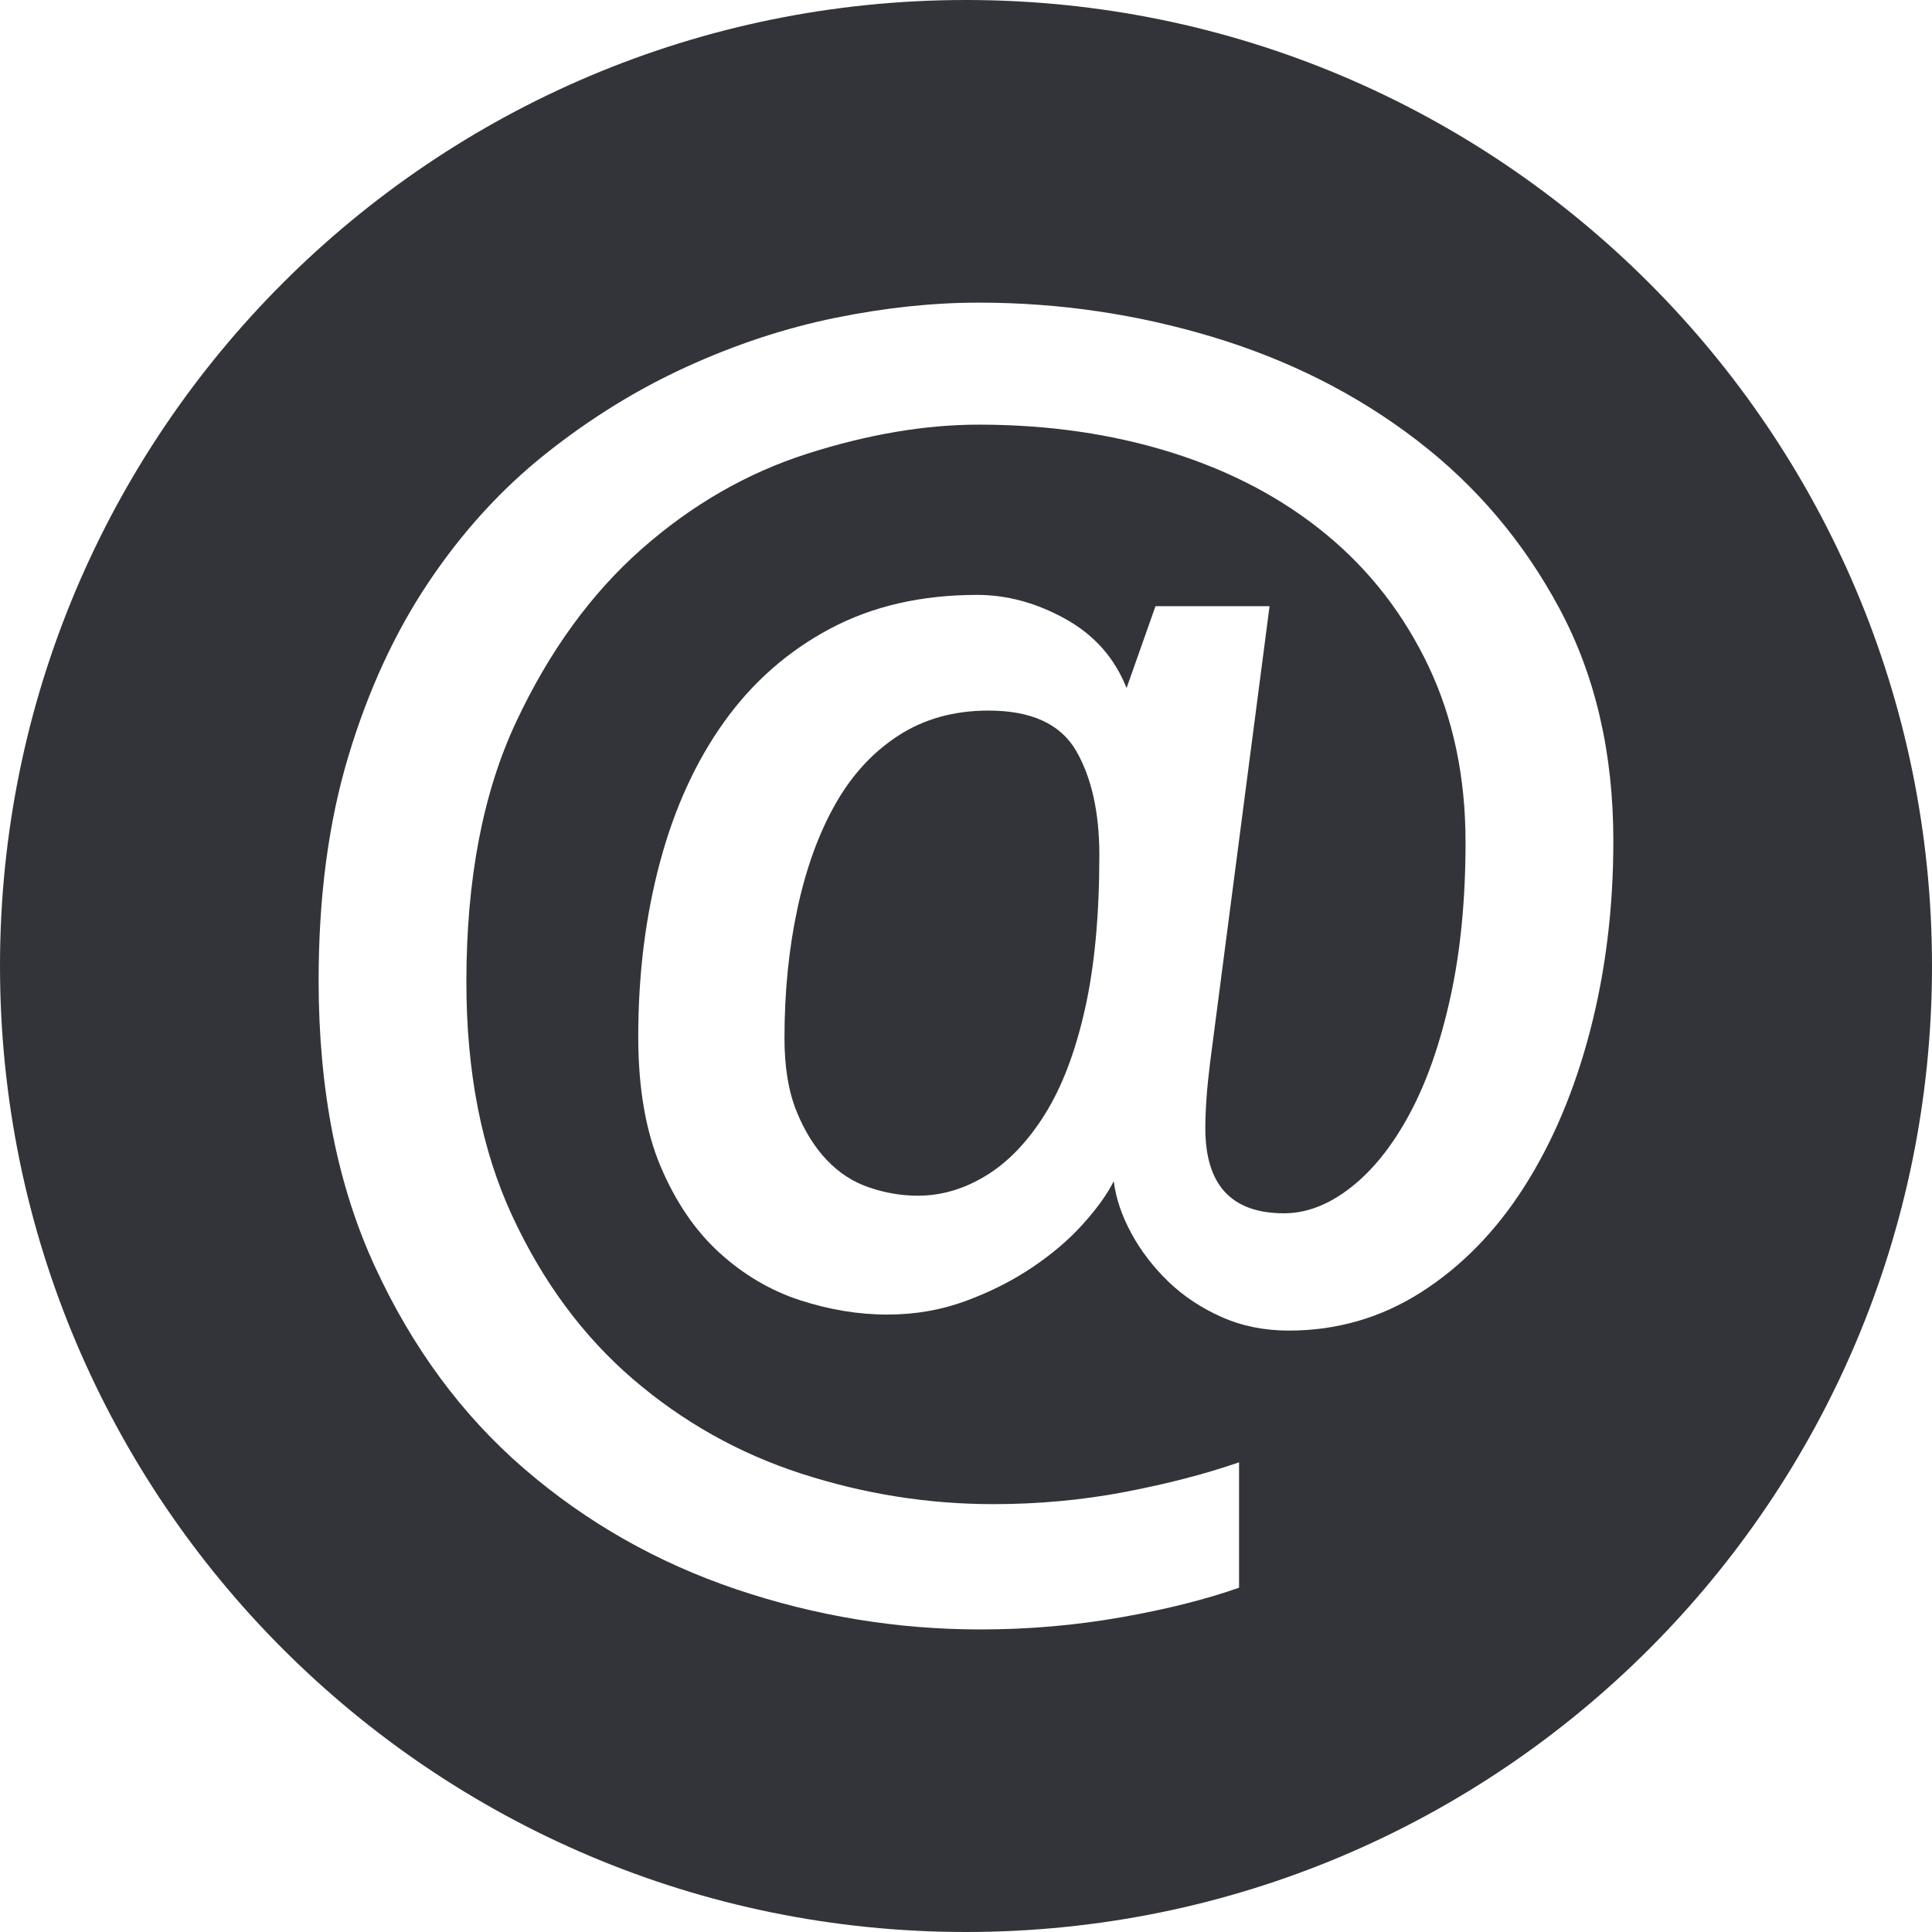
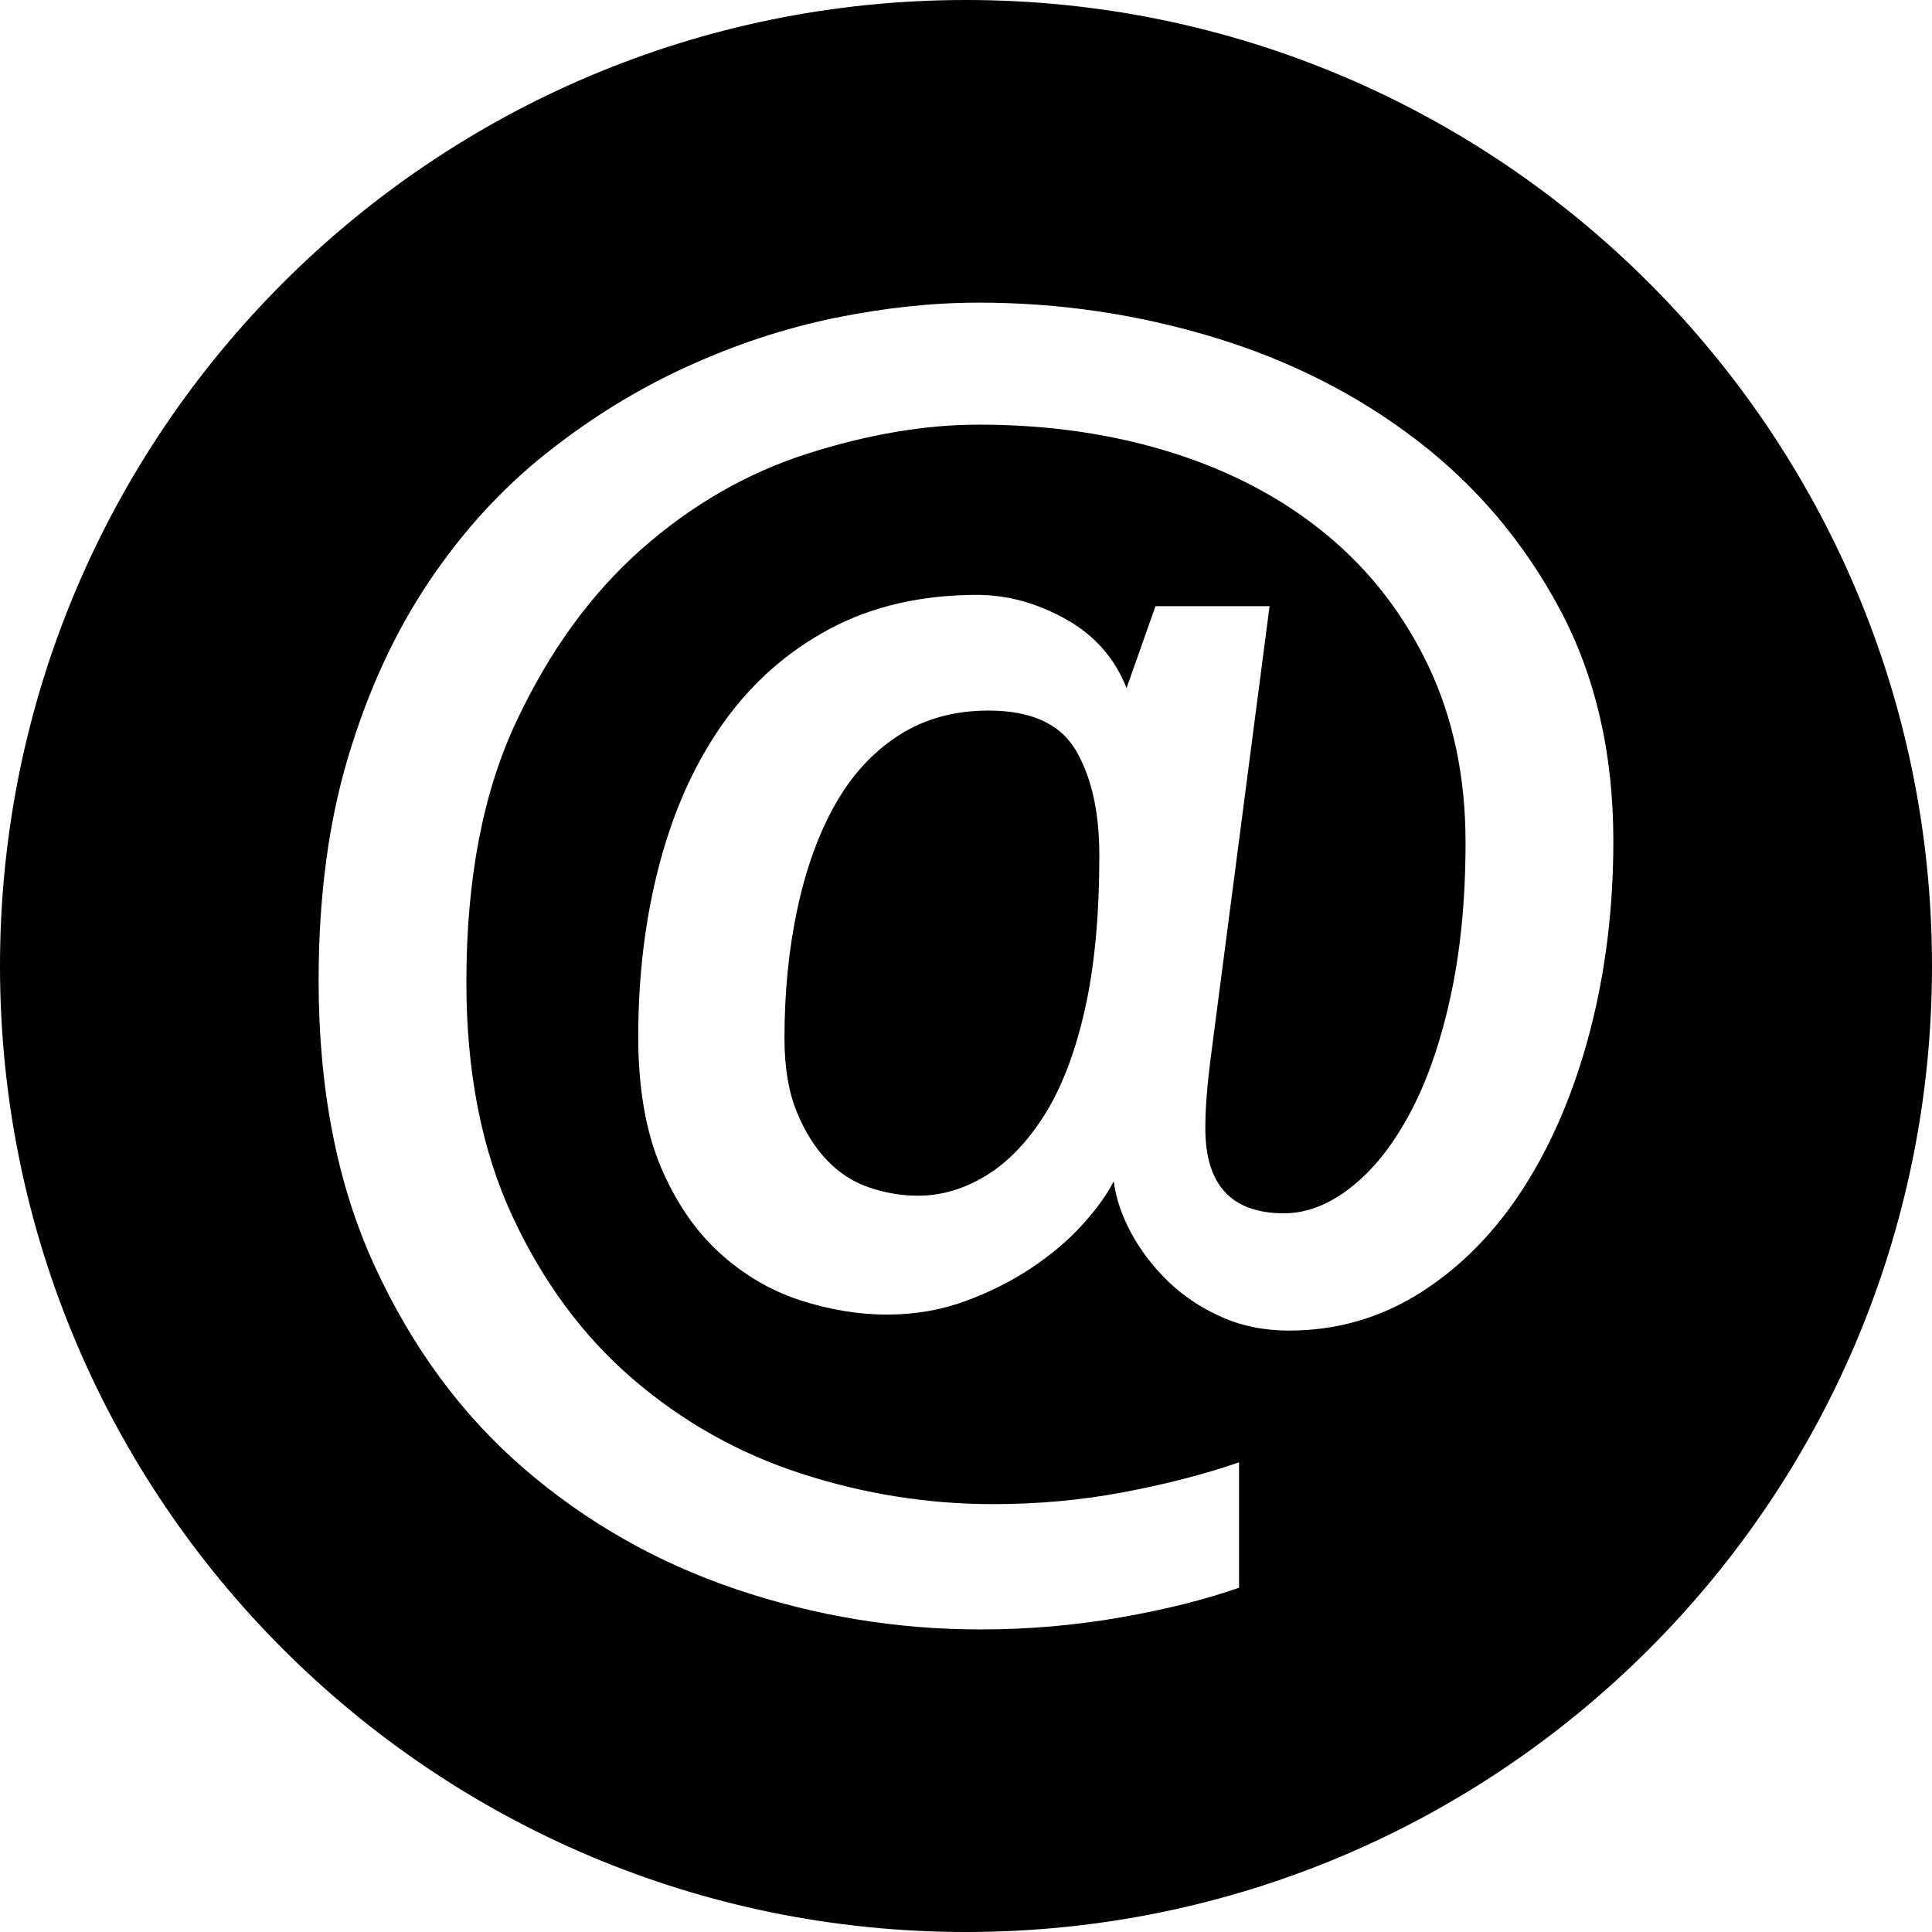
<svg xmlns="http://www.w3.org/2000/svg" version="1.1" id="Layer_1" x="0px" y="0px" width="48px" height="48px" viewBox="0 0 48 48" enable-background="new 0 0 48 48" xml:space="preserve">
  <g>
-     <path fill="#333439" d="M24.559,17.654c-0.852,0-1.596,0.206-2.235,0.619s-1.164,0.984-1.576,1.716   c-0.413,0.732-0.725,1.596-0.938,2.594c-0.214,0.997-0.32,2.069-0.32,3.212c0,0.719,0.101,1.324,0.3,1.816   c0.2,0.492,0.452,0.898,0.759,1.217c0.305,0.32,0.658,0.545,1.057,0.678c0.399,0.135,0.799,0.201,1.197,0.201   c0.586,0,1.151-0.166,1.696-0.5c0.545-0.332,1.031-0.838,1.457-1.516c0.426-0.68,0.76-1.551,0.998-2.615   c0.24-1.062,0.359-2.34,0.359-3.83c0-1.064-0.193-1.929-0.578-2.594C26.348,17.987,25.623,17.654,24.559,17.654z" />
-     <path fill="#333439" d="M24,0C10.745,0,0,10.745,0,24c0,13.254,10.745,24,24,24c13.256,0,24-10.746,24-24C48,10.745,37.256,0,24,0z    M39.504,25.615c-0.385,1.477-0.932,2.768-1.635,3.871c-0.705,1.105-1.557,1.977-2.555,2.615s-2.096,0.957-3.293,0.957   c-0.611,0-1.17-0.113-1.676-0.34c-0.506-0.225-0.945-0.518-1.318-0.877c-0.371-0.359-0.678-0.758-0.918-1.197   c-0.238-0.439-0.385-0.871-0.438-1.297c-0.16,0.318-0.412,0.672-0.758,1.057c-0.346,0.387-0.766,0.746-1.258,1.078   S24.611,32.094,24,32.32c-0.612,0.227-1.264,0.34-1.956,0.34c-0.719,0-1.443-0.121-2.175-0.359   c-0.732-0.24-1.397-0.633-1.996-1.178c-0.599-0.545-1.084-1.258-1.457-2.135c-0.373-0.879-0.559-1.955-0.559-3.232   c0-1.543,0.179-2.986,0.539-4.331c0.359-1.343,0.891-2.507,1.596-3.492c0.705-0.984,1.583-1.756,2.635-2.315   c1.051-0.559,2.268-0.838,3.651-0.838c0.744,0,1.477,0.2,2.195,0.599s1.223,0.972,1.516,1.716l0.719-2.035h2.834l-1.477,11.334   c-0.08,0.639-0.119,1.184-0.119,1.635c0,1.412,0.65,2.115,1.955,2.115c0.559,0,1.111-0.213,1.656-0.639   c0.545-0.424,1.031-1.029,1.455-1.814c0.426-0.785,0.766-1.75,1.018-2.894c0.254-1.144,0.381-2.435,0.381-3.871   c0-1.623-0.307-3.079-0.918-4.37c-0.613-1.29-1.457-2.381-2.535-3.272c-1.078-0.891-2.354-1.569-3.83-2.035   c-1.477-0.465-3.08-0.699-4.811-0.699c-1.33,0-2.747,0.24-4.25,0.719c-1.503,0.479-2.88,1.271-4.13,2.375   c-1.251,1.104-2.289,2.534-3.113,4.29c-0.825,1.756-1.237,3.911-1.237,6.465c0,2.234,0.379,4.17,1.138,5.807   s1.756,2.986,2.993,4.051c1.237,1.064,2.634,1.85,4.19,2.355c1.557,0.504,3.146,0.758,4.768,0.758c1.119,0,2.203-0.1,3.254-0.299   c1.051-0.201,2.002-0.445,2.854-0.74v3.115c-0.826,0.291-1.803,0.537-2.934,0.736s-2.295,0.301-3.492,0.301   c-2.075,0-4.098-0.334-6.067-0.998c-1.969-0.666-3.725-1.664-5.267-2.994c-1.543-1.33-2.781-3.006-3.711-5.027   c-0.932-2.021-1.397-4.391-1.397-7.104c0-2.076,0.246-3.932,0.738-5.568c0.492-1.636,1.157-3.079,1.996-4.33   c0.838-1.25,1.809-2.314,2.913-3.192c1.104-0.878,2.268-1.597,3.492-2.155c1.223-0.559,2.454-0.964,3.691-1.217   c1.237-0.252,2.428-0.379,3.571-0.379c1.996,0,3.938,0.286,5.828,0.858c1.889,0.572,3.572,1.423,5.047,2.554   c1.479,1.131,2.662,2.528,3.553,4.19c0.891,1.663,1.338,3.585,1.338,5.767C40.084,22.562,39.889,24.139,39.504,25.615z" />
+     <path d="M24.559,17.654c-0.852,0-1.596,0.206-2.235,0.619s-1.164,0.984-1.576,1.716   c-0.413,0.732-0.725,1.596-0.938,2.594c-0.214,0.997-0.32,2.069-0.32,3.212c0,0.719,0.101,1.324,0.3,1.816   c0.2,0.492,0.452,0.898,0.759,1.217c0.305,0.32,0.658,0.545,1.057,0.678c0.399,0.135,0.799,0.201,1.197,0.201   c0.586,0,1.151-0.166,1.696-0.5c0.545-0.332,1.031-0.838,1.457-1.516c0.426-0.68,0.76-1.551,0.998-2.615   c0.24-1.062,0.359-2.34,0.359-3.83c0-1.064-0.193-1.929-0.578-2.594C26.348,17.987,25.623,17.654,24.559,17.654z" />
+     <path d="M24,0C10.745,0,0,10.745,0,24c0,13.254,10.745,24,24,24c13.256,0,24-10.746,24-24C48,10.745,37.256,0,24,0z    M39.504,25.615c-0.385,1.477-0.932,2.768-1.635,3.871c-0.705,1.105-1.557,1.977-2.555,2.615s-2.096,0.957-3.293,0.957   c-0.611,0-1.17-0.113-1.676-0.34c-0.506-0.225-0.945-0.518-1.318-0.877c-0.371-0.359-0.678-0.758-0.918-1.197   c-0.238-0.439-0.385-0.871-0.438-1.297c-0.16,0.318-0.412,0.672-0.758,1.057c-0.346,0.387-0.766,0.746-1.258,1.078   S24.611,32.094,24,32.32c-0.612,0.227-1.264,0.34-1.956,0.34c-0.719,0-1.443-0.121-2.175-0.359   c-0.732-0.24-1.397-0.633-1.996-1.178c-0.599-0.545-1.084-1.258-1.457-2.135c-0.373-0.879-0.559-1.955-0.559-3.232   c0-1.543,0.179-2.986,0.539-4.331c0.359-1.343,0.891-2.507,1.596-3.492c0.705-0.984,1.583-1.756,2.635-2.315   c1.051-0.559,2.268-0.838,3.651-0.838c0.744,0,1.477,0.2,2.195,0.599s1.223,0.972,1.516,1.716l0.719-2.035h2.834l-1.477,11.334   c-0.08,0.639-0.119,1.184-0.119,1.635c0,1.412,0.65,2.115,1.955,2.115c0.559,0,1.111-0.213,1.656-0.639   c0.545-0.424,1.031-1.029,1.455-1.814c0.426-0.785,0.766-1.75,1.018-2.894c0.254-1.144,0.381-2.435,0.381-3.871   c0-1.623-0.307-3.079-0.918-4.37c-0.613-1.29-1.457-2.381-2.535-3.272c-1.078-0.891-2.354-1.569-3.83-2.035   c-1.477-0.465-3.08-0.699-4.811-0.699c-1.33,0-2.747,0.24-4.25,0.719c-1.503,0.479-2.88,1.271-4.13,2.375   c-1.251,1.104-2.289,2.534-3.113,4.29c-0.825,1.756-1.237,3.911-1.237,6.465c0,2.234,0.379,4.17,1.138,5.807   s1.756,2.986,2.993,4.051c1.237,1.064,2.634,1.85,4.19,2.355c1.557,0.504,3.146,0.758,4.768,0.758c1.119,0,2.203-0.1,3.254-0.299   c1.051-0.201,2.002-0.445,2.854-0.74v3.115c-0.826,0.291-1.803,0.537-2.934,0.736s-2.295,0.301-3.492,0.301   c-2.075,0-4.098-0.334-6.067-0.998c-1.969-0.666-3.725-1.664-5.267-2.994c-1.543-1.33-2.781-3.006-3.711-5.027   c-0.932-2.021-1.397-4.391-1.397-7.104c0-2.076,0.246-3.932,0.738-5.568c0.492-1.636,1.157-3.079,1.996-4.33   c0.838-1.25,1.809-2.314,2.913-3.192c1.104-0.878,2.268-1.597,3.492-2.155c1.223-0.559,2.454-0.964,3.691-1.217   c1.237-0.252,2.428-0.379,3.571-0.379c1.996,0,3.938,0.286,5.828,0.858c1.889,0.572,3.572,1.423,5.047,2.554   c1.479,1.131,2.662,2.528,3.553,4.19c0.891,1.663,1.338,3.585,1.338,5.767C40.084,22.562,39.889,24.139,39.504,25.615z" />
  </g>
</svg>
